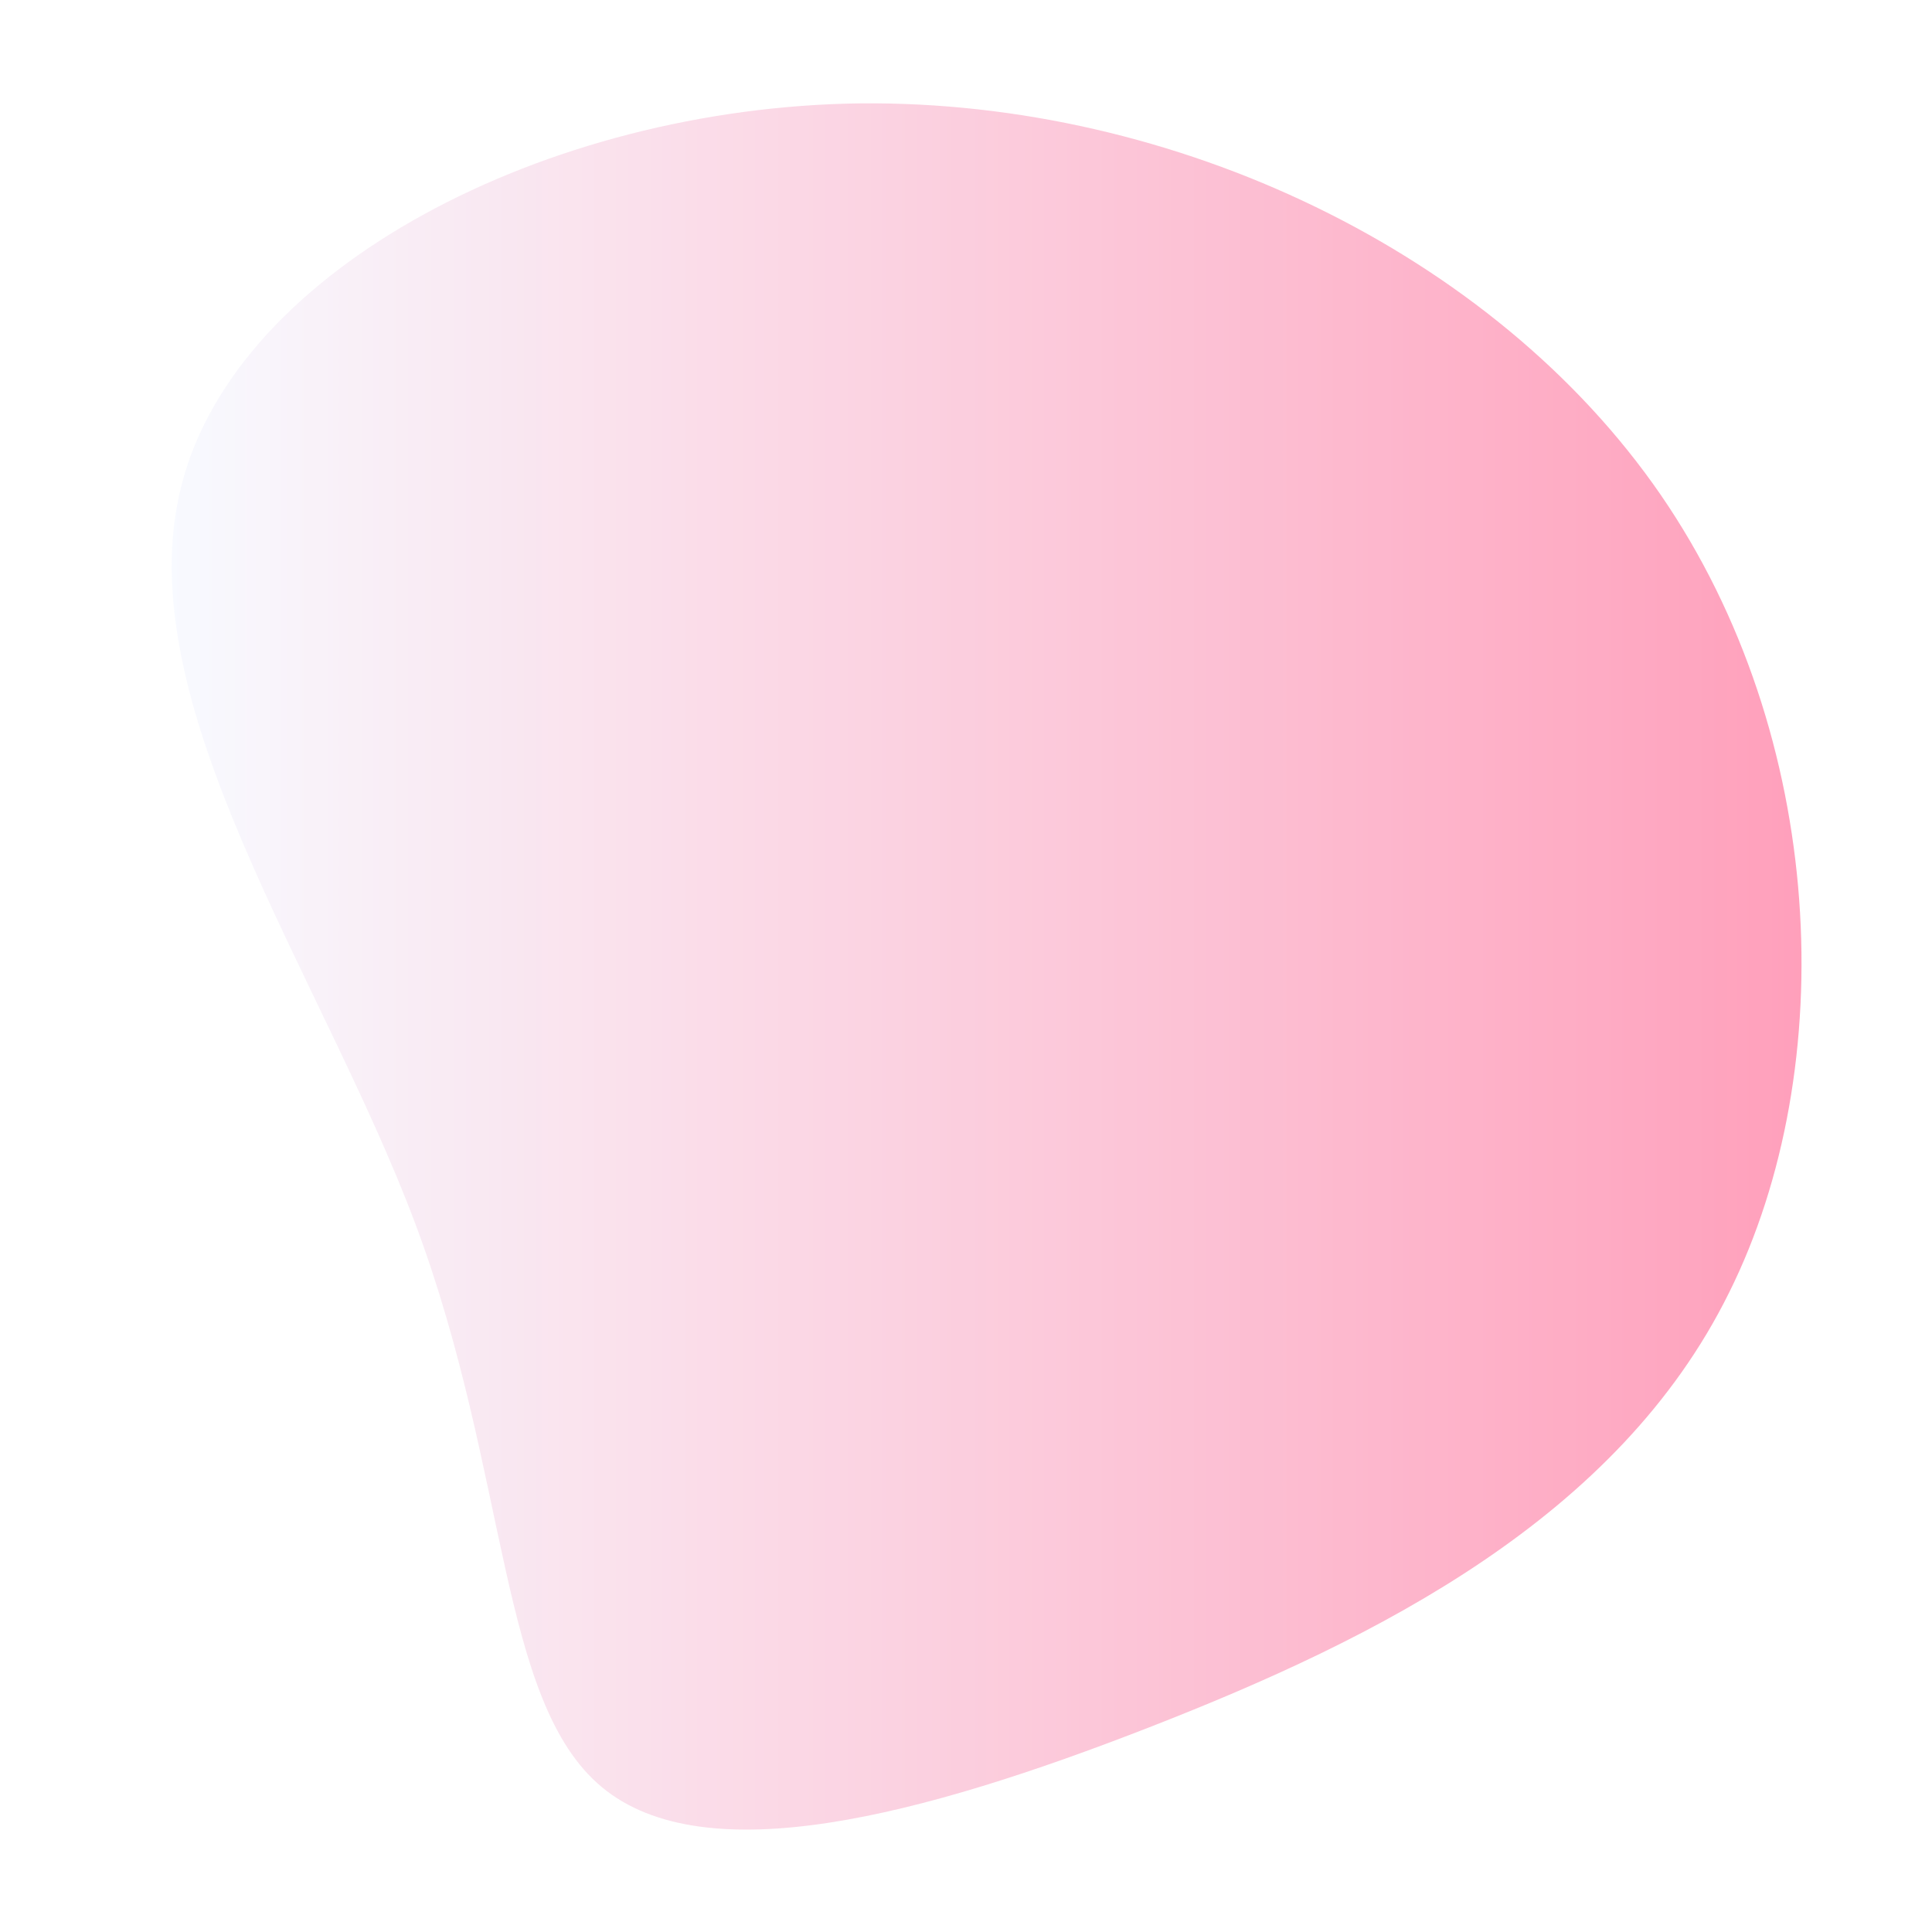
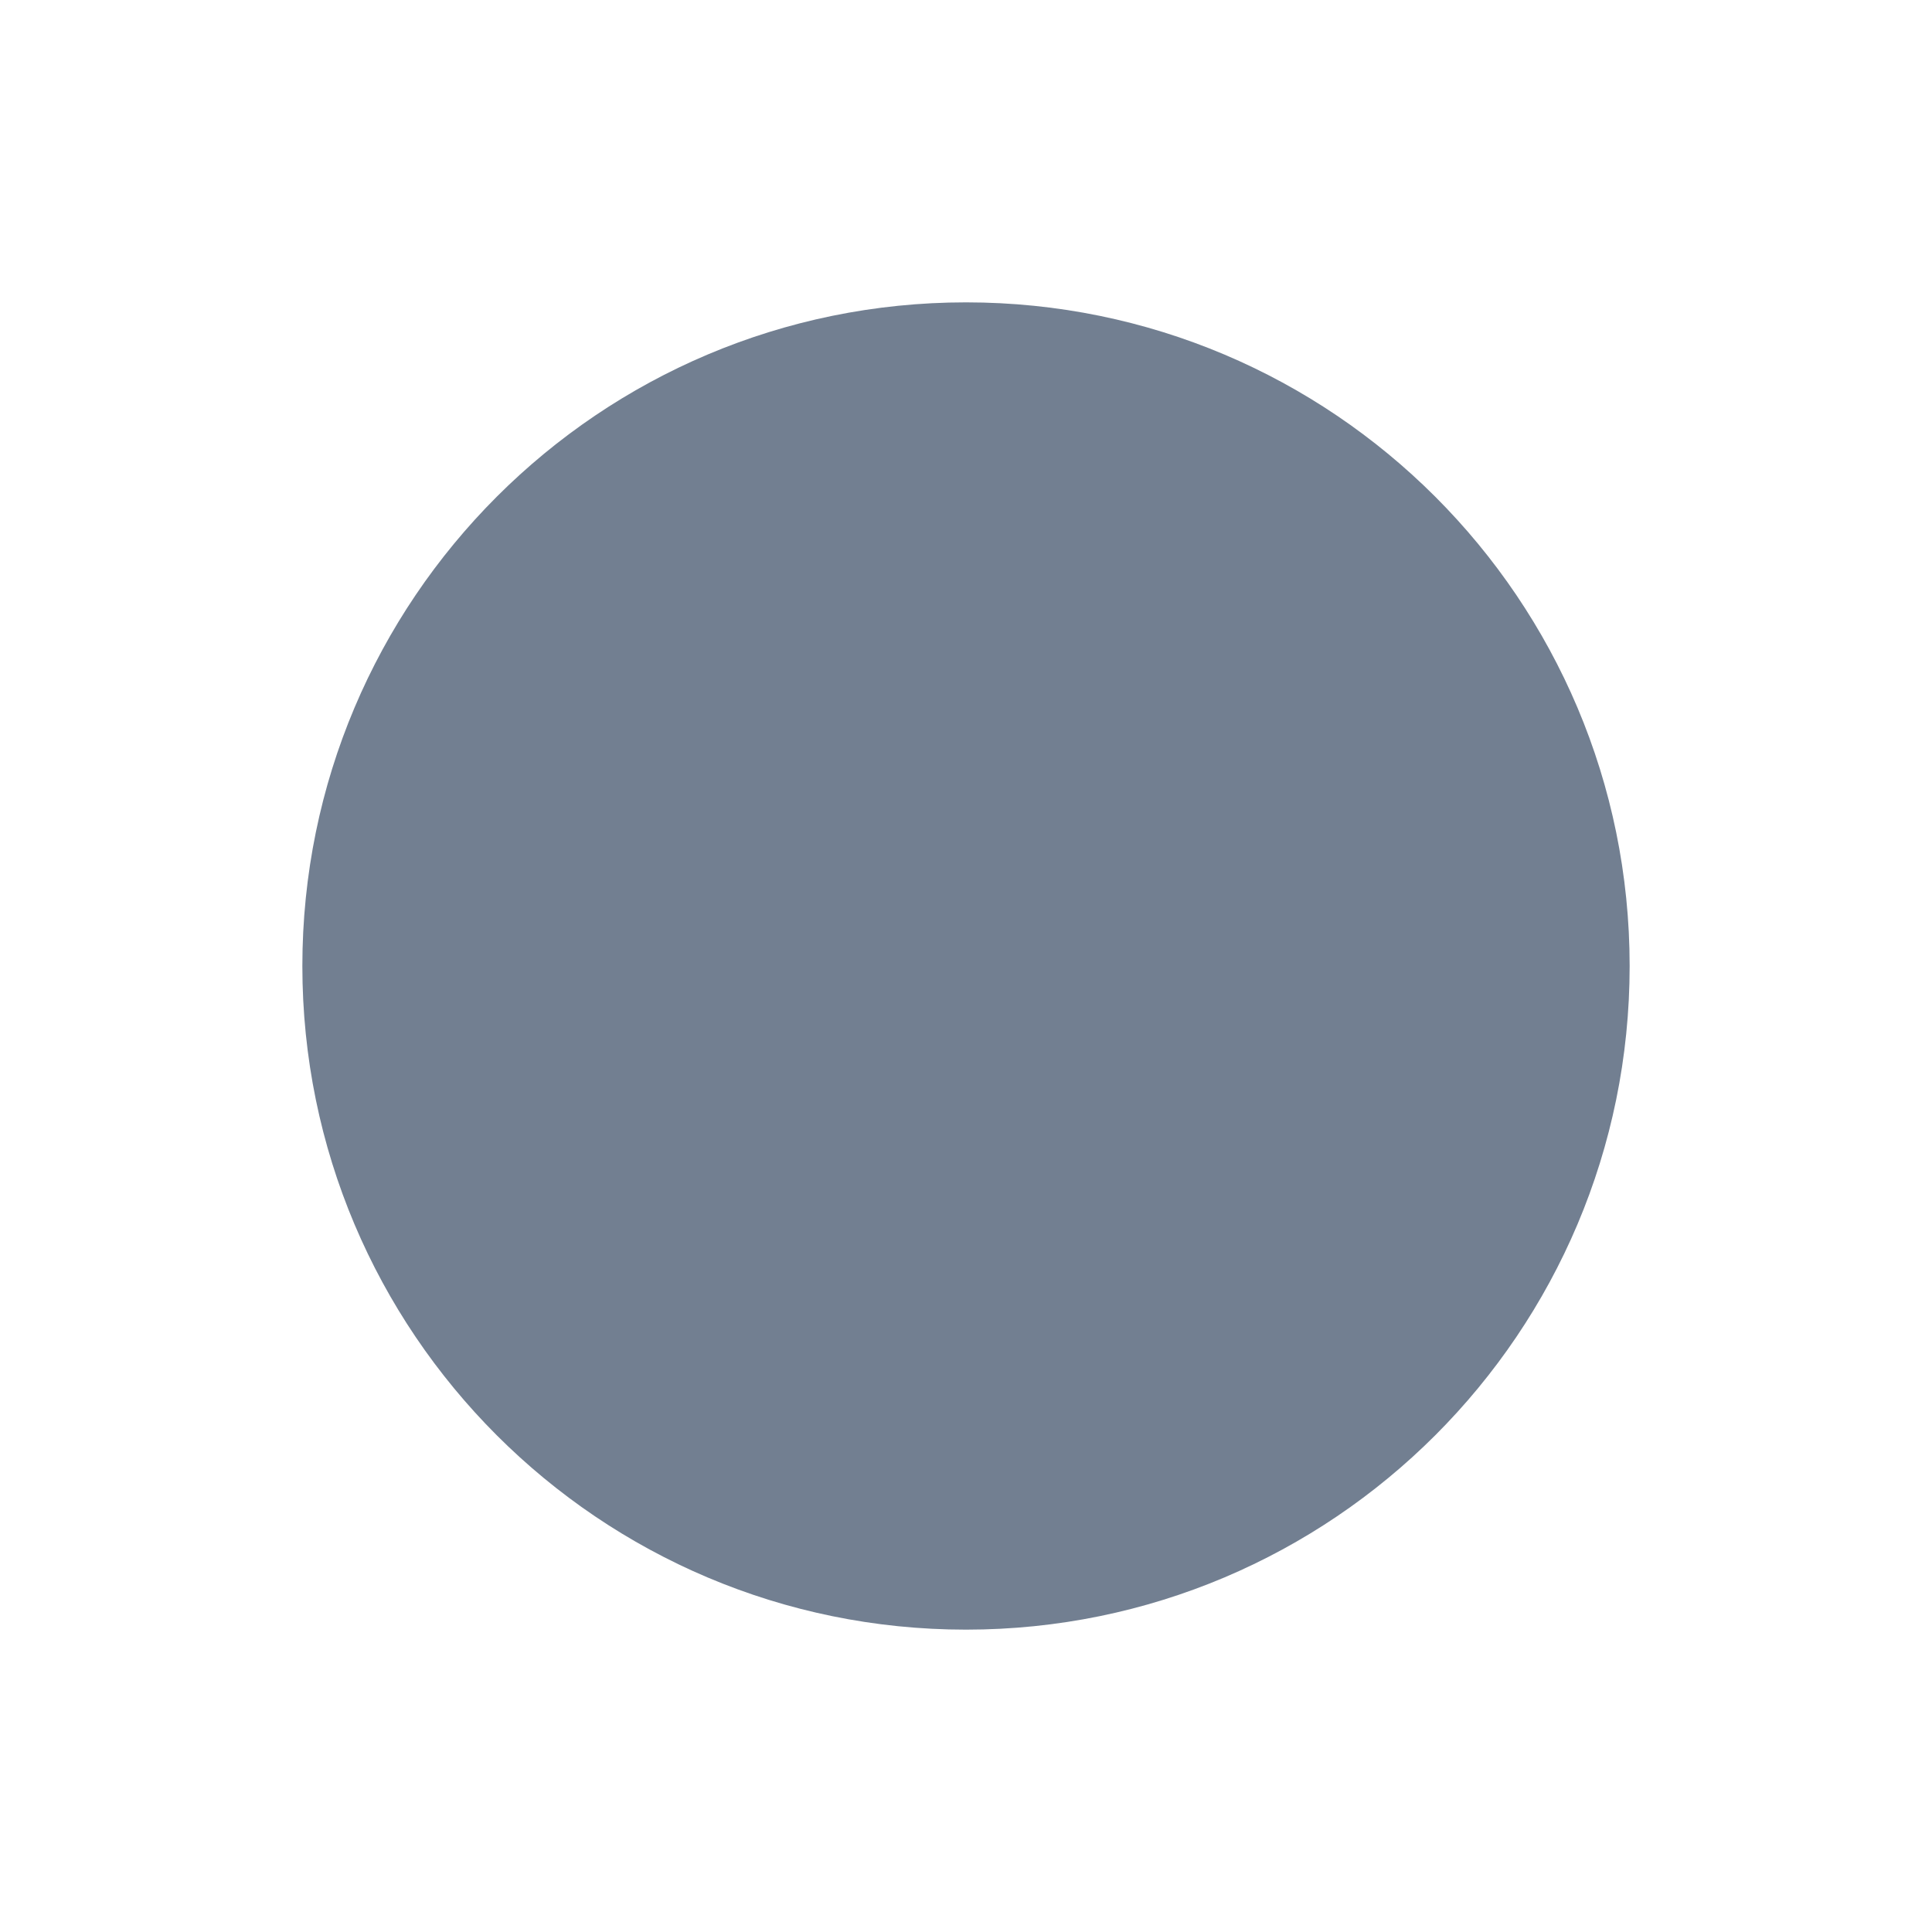
<svg xmlns="http://www.w3.org/2000/svg" version="1.1" id="Lager_1" x="0px" y="0px" viewBox="0 0 200 200" style="enable-background:new 0 0 200 200;" xml:space="preserve">
  <style type="text/css">
- 	.st0{opacity:0.64;fill:url(#SVGID_1_);}
+ 	.st0{opacity:0.7;fill:#364962;}
</style>
-   <linearGradient id="SVGID_1_" gradientUnits="userSpaceOnUse" x1="17.726" y1="100" x2="186.442" y2="100">
-     <stop offset="0" style="stop-color:#F4F7FF" />
-     <stop offset="1" style="stop-color:#FF6A95" />
-   </linearGradient>
-   <path class="st0" d="M171.9,51.2c17.2,25,18.7,59.3,7.1,82.6c-11.5,23.3-36.4,35.8-60,45s-46,15.1-56.7,6.2s-9.6-32.4-19.3-58.3  c-9.7-25.9-30-54.1-24.2-76.5c5.7-22.4,37.7-39.1,70.3-39.5C121.6,10.4,154.6,26.1,171.9,51.2z" />
+   <circle class="st0" cx="100" cy="100" r="68.7" />
</svg>
